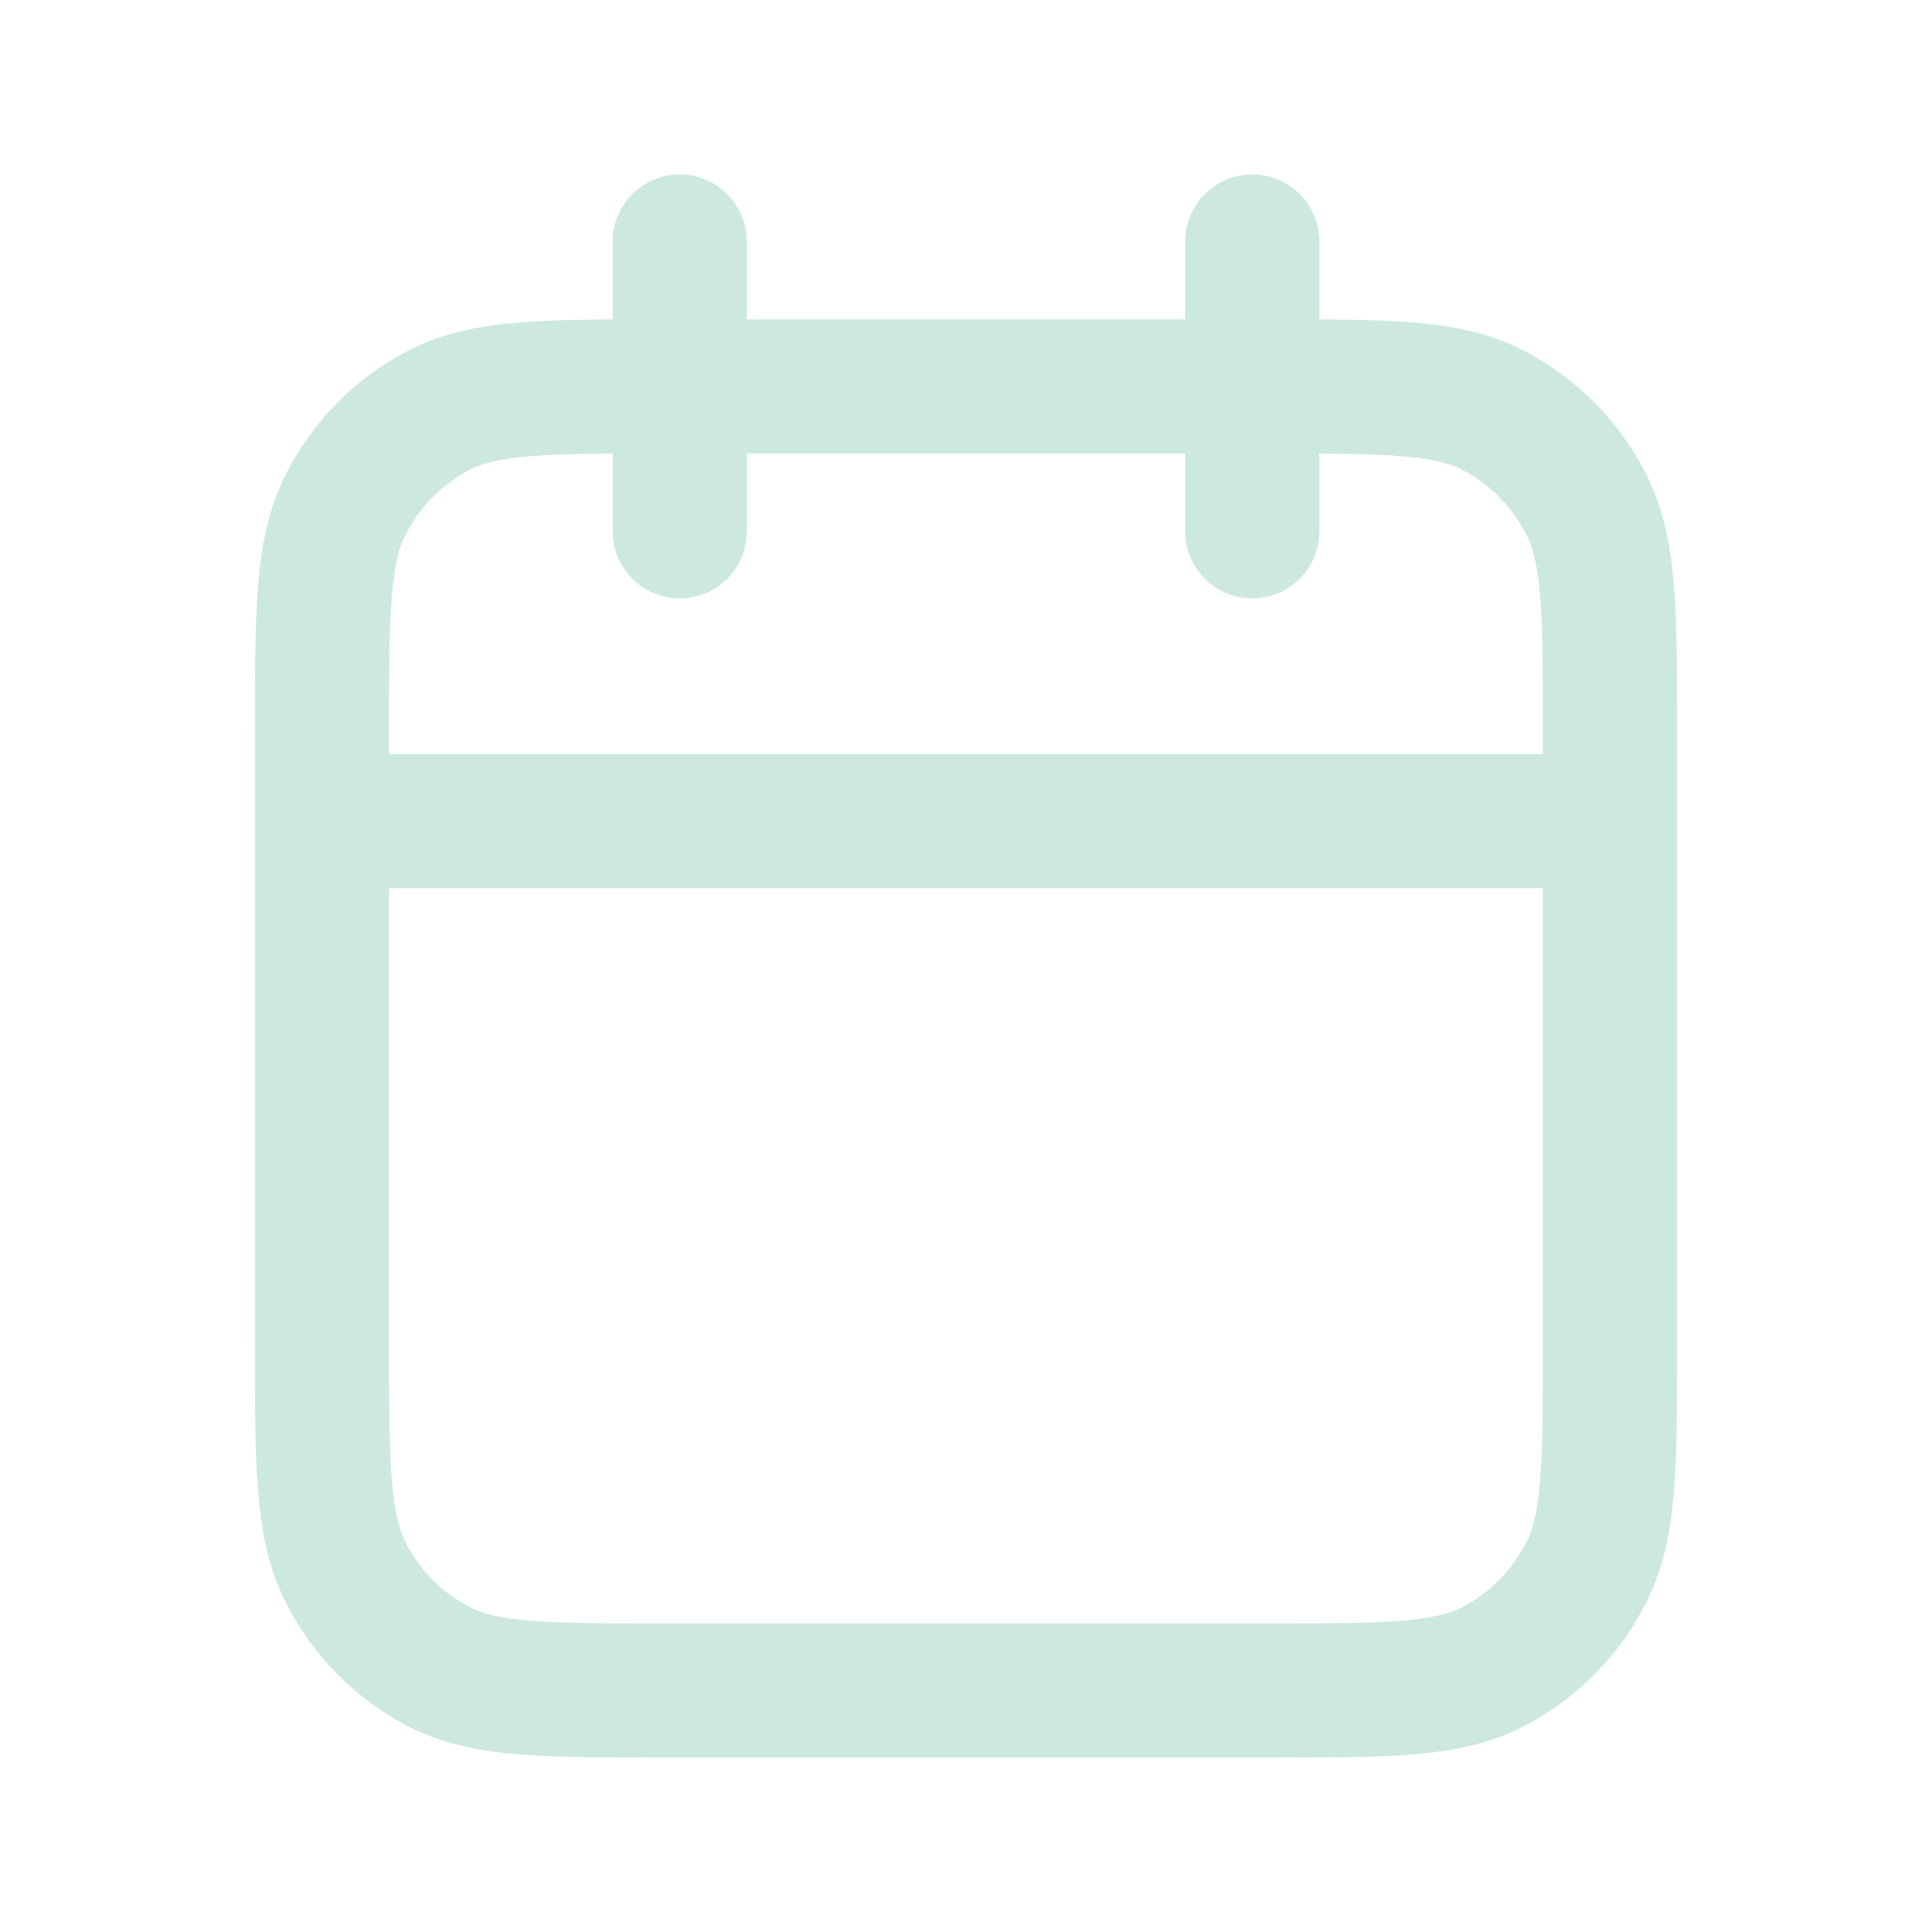
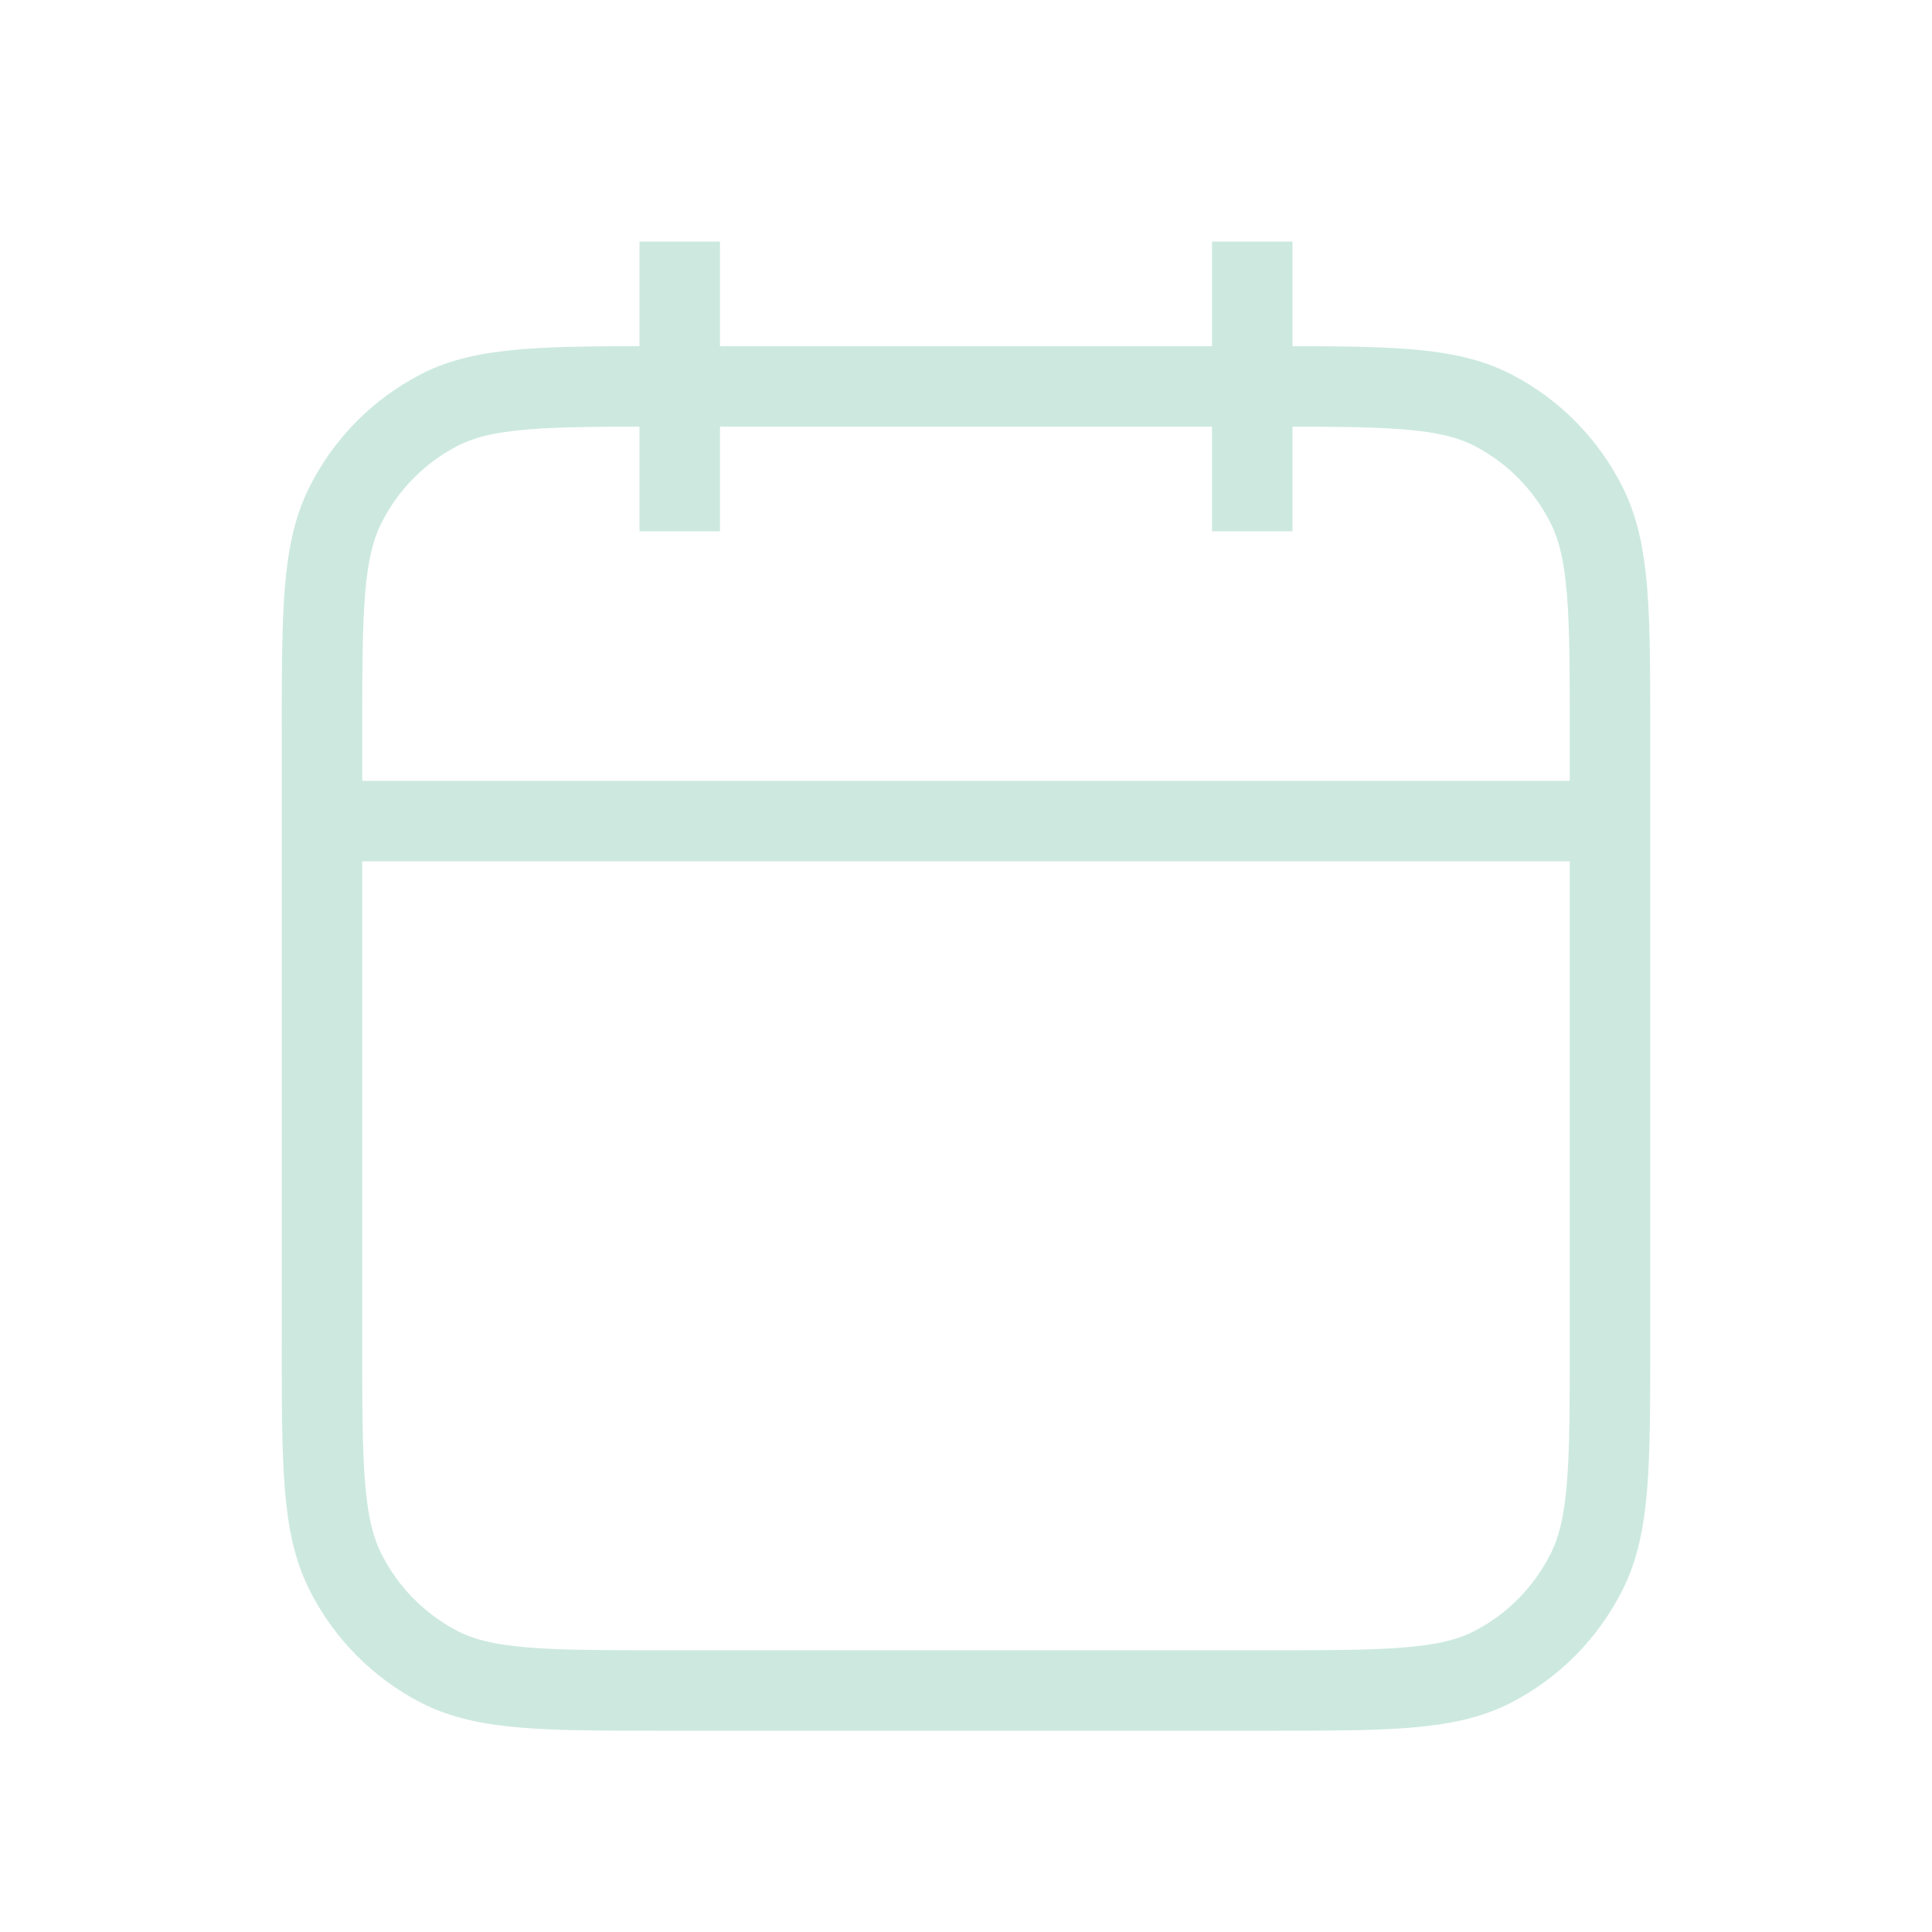
<svg xmlns="http://www.w3.org/2000/svg" width="24" height="24" viewBox="0 0 24 24" fill="none">
-   <path d="M20 10.2H4M15.556 3V6.6M8.444 3V6.6M8.267 21H15.733C17.227 21 17.974 21 18.544 20.706C19.046 20.447 19.454 20.034 19.709 19.526C20 18.948 20 18.192 20 16.68V9.12C20 7.608 20 6.852 19.709 6.274C19.454 5.766 19.046 5.353 18.544 5.094C17.974 4.8 17.227 4.8 15.733 4.8H8.267C6.773 4.8 6.026 4.8 5.456 5.094C4.954 5.353 4.546 5.766 4.291 6.274C4 6.852 4 7.608 4 9.12V16.68C4 18.192 4 18.948 4.291 19.526C4.546 20.034 4.954 20.447 5.456 20.706C6.026 21 6.773 21 8.267 21Z" stroke="#CDE9DF" stroke-width="1.667" stroke-linecap="round" stroke-linejoin="round" />
+   <path d="M20 10.2H4M15.556 3V6.6M8.444 3V6.6M8.267 21H15.733C17.227 21 17.974 21 18.544 20.706C19.046 20.447 19.454 20.034 19.709 19.526C20 18.948 20 18.192 20 16.68V9.12C20 7.608 20 6.852 19.709 6.274C19.454 5.766 19.046 5.353 18.544 5.094C17.974 4.8 17.227 4.8 15.733 4.8H8.267C6.773 4.8 6.026 4.8 5.456 5.094C4.954 5.353 4.546 5.766 4.291 6.274C4 6.852 4 7.608 4 9.12V16.68C4 18.192 4 18.948 4.291 19.526C4.546 20.034 4.954 20.447 5.456 20.706C6.026 21 6.773 21 8.267 21Z" stroke="#CDE9DF" strokeWidth="1.667" strokeLinecap="round" strokeLinejoin="round" />
</svg>
